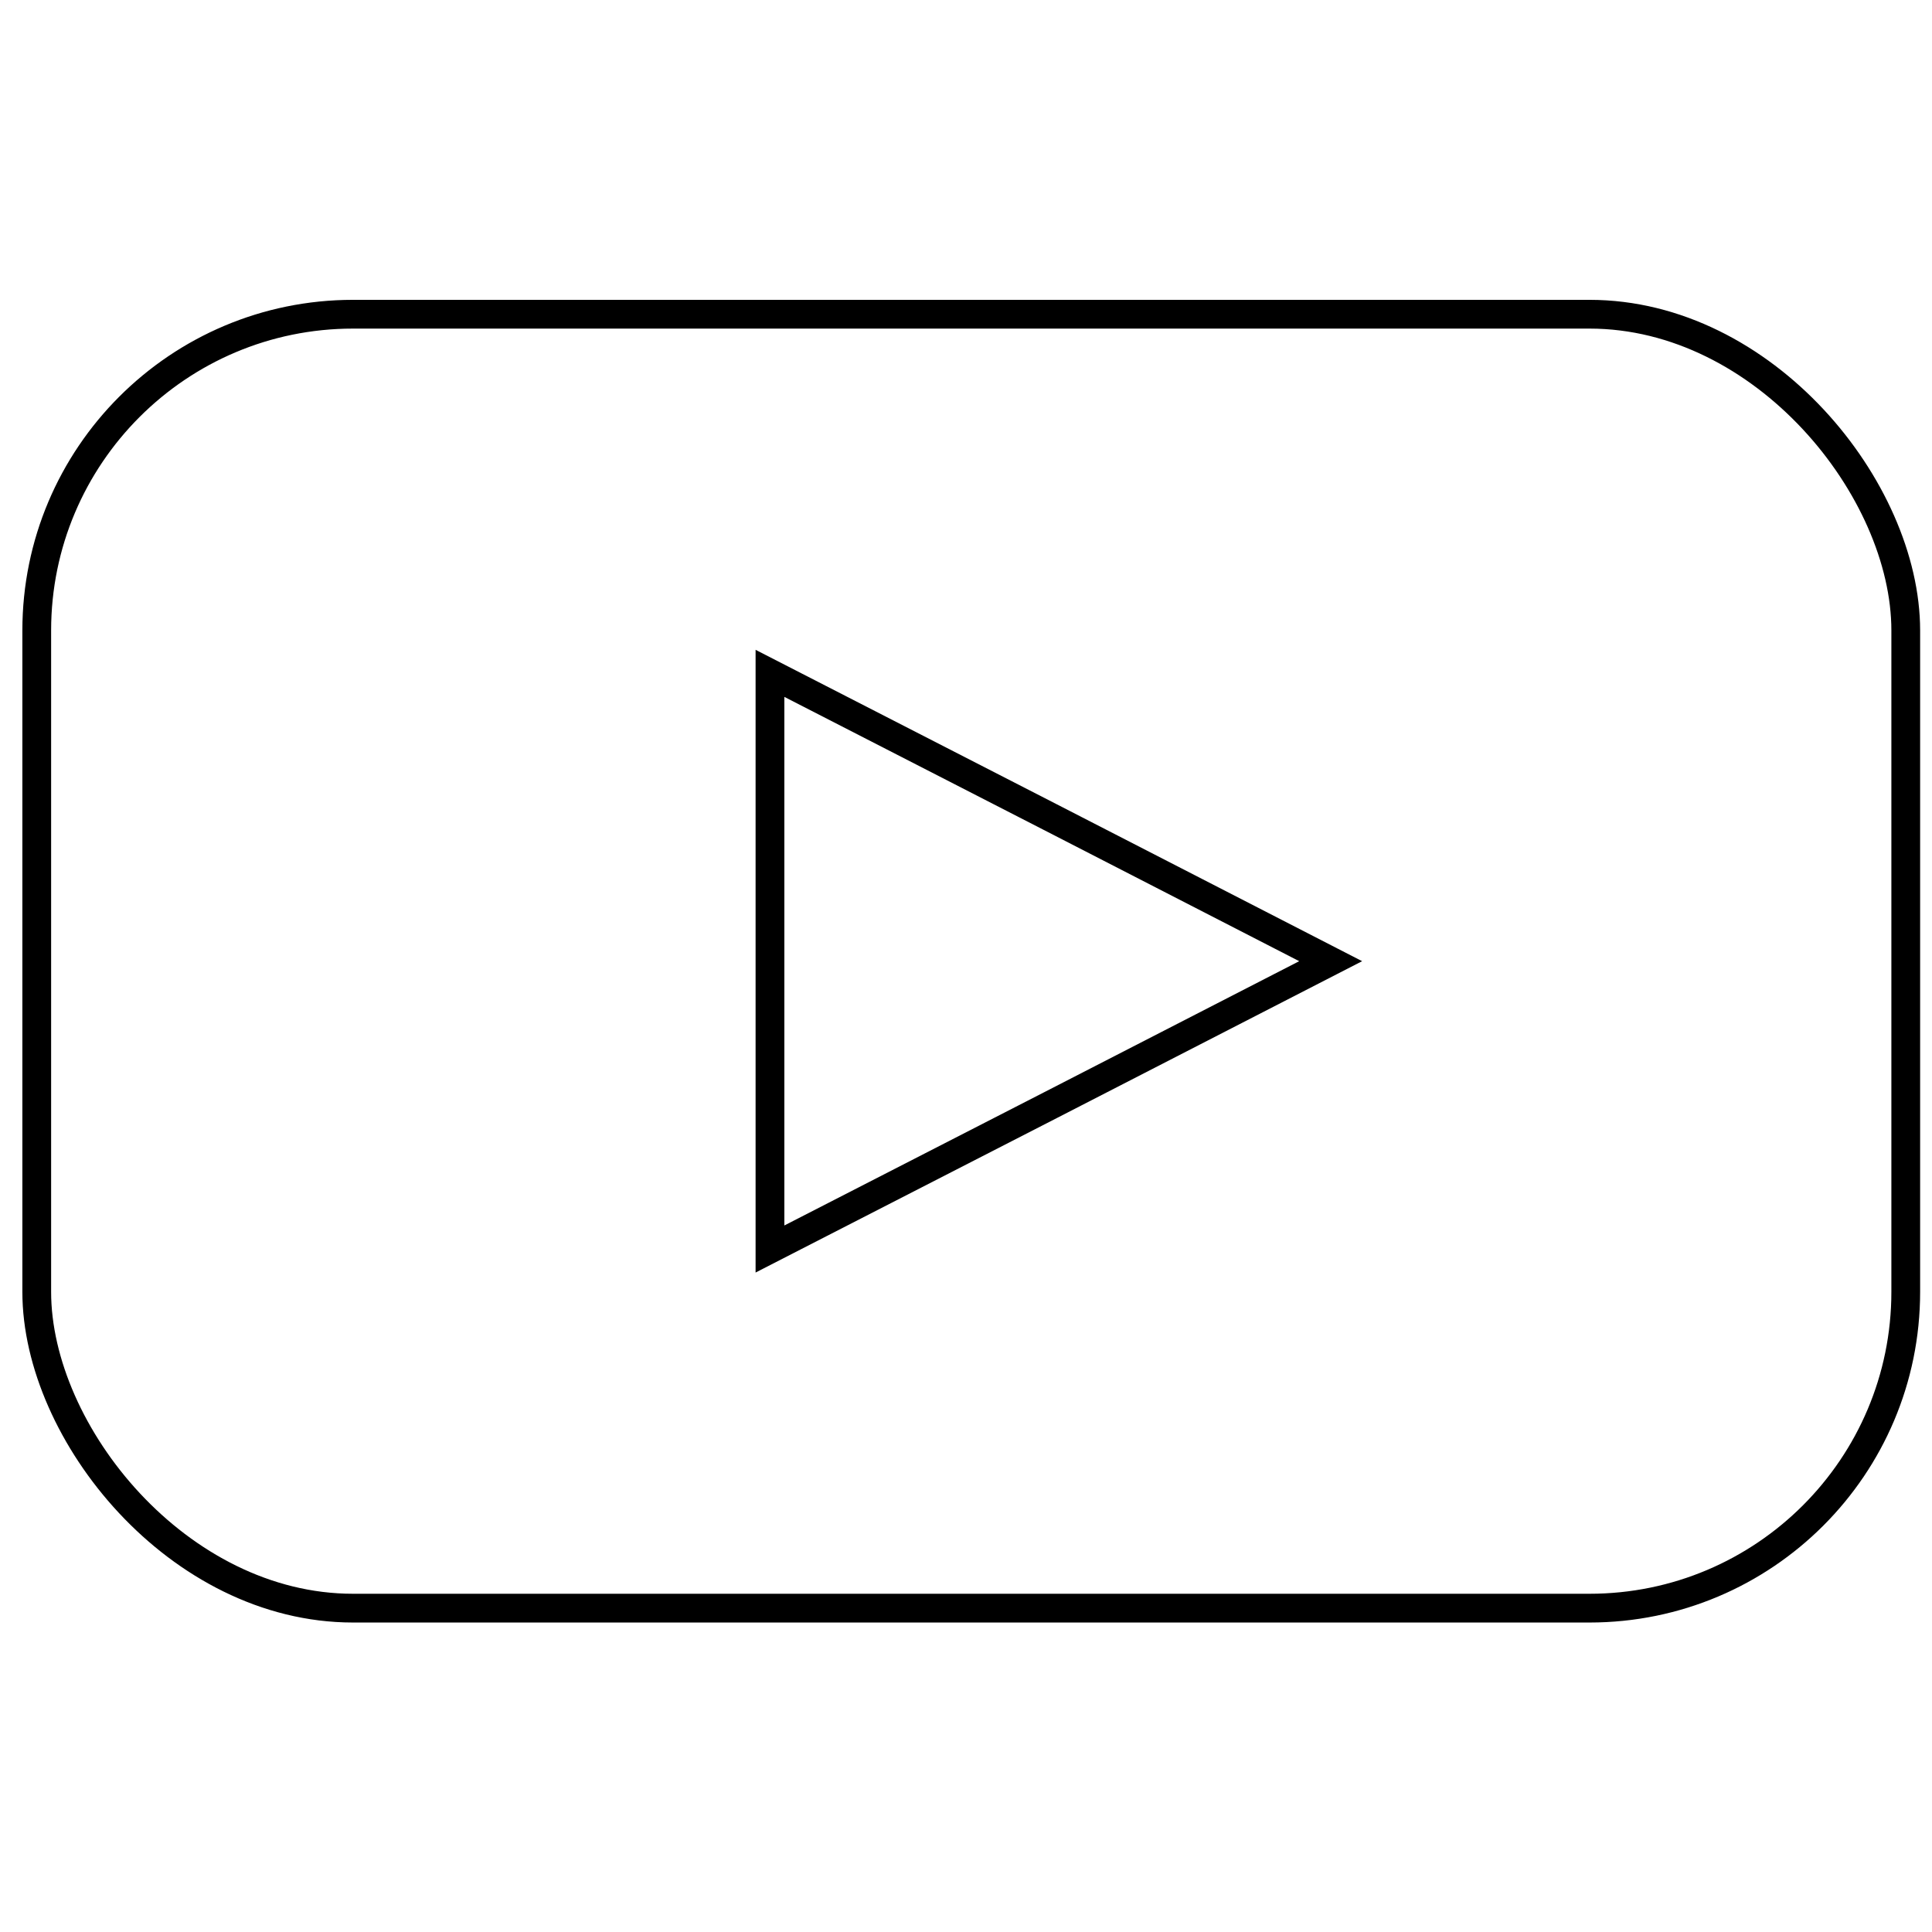
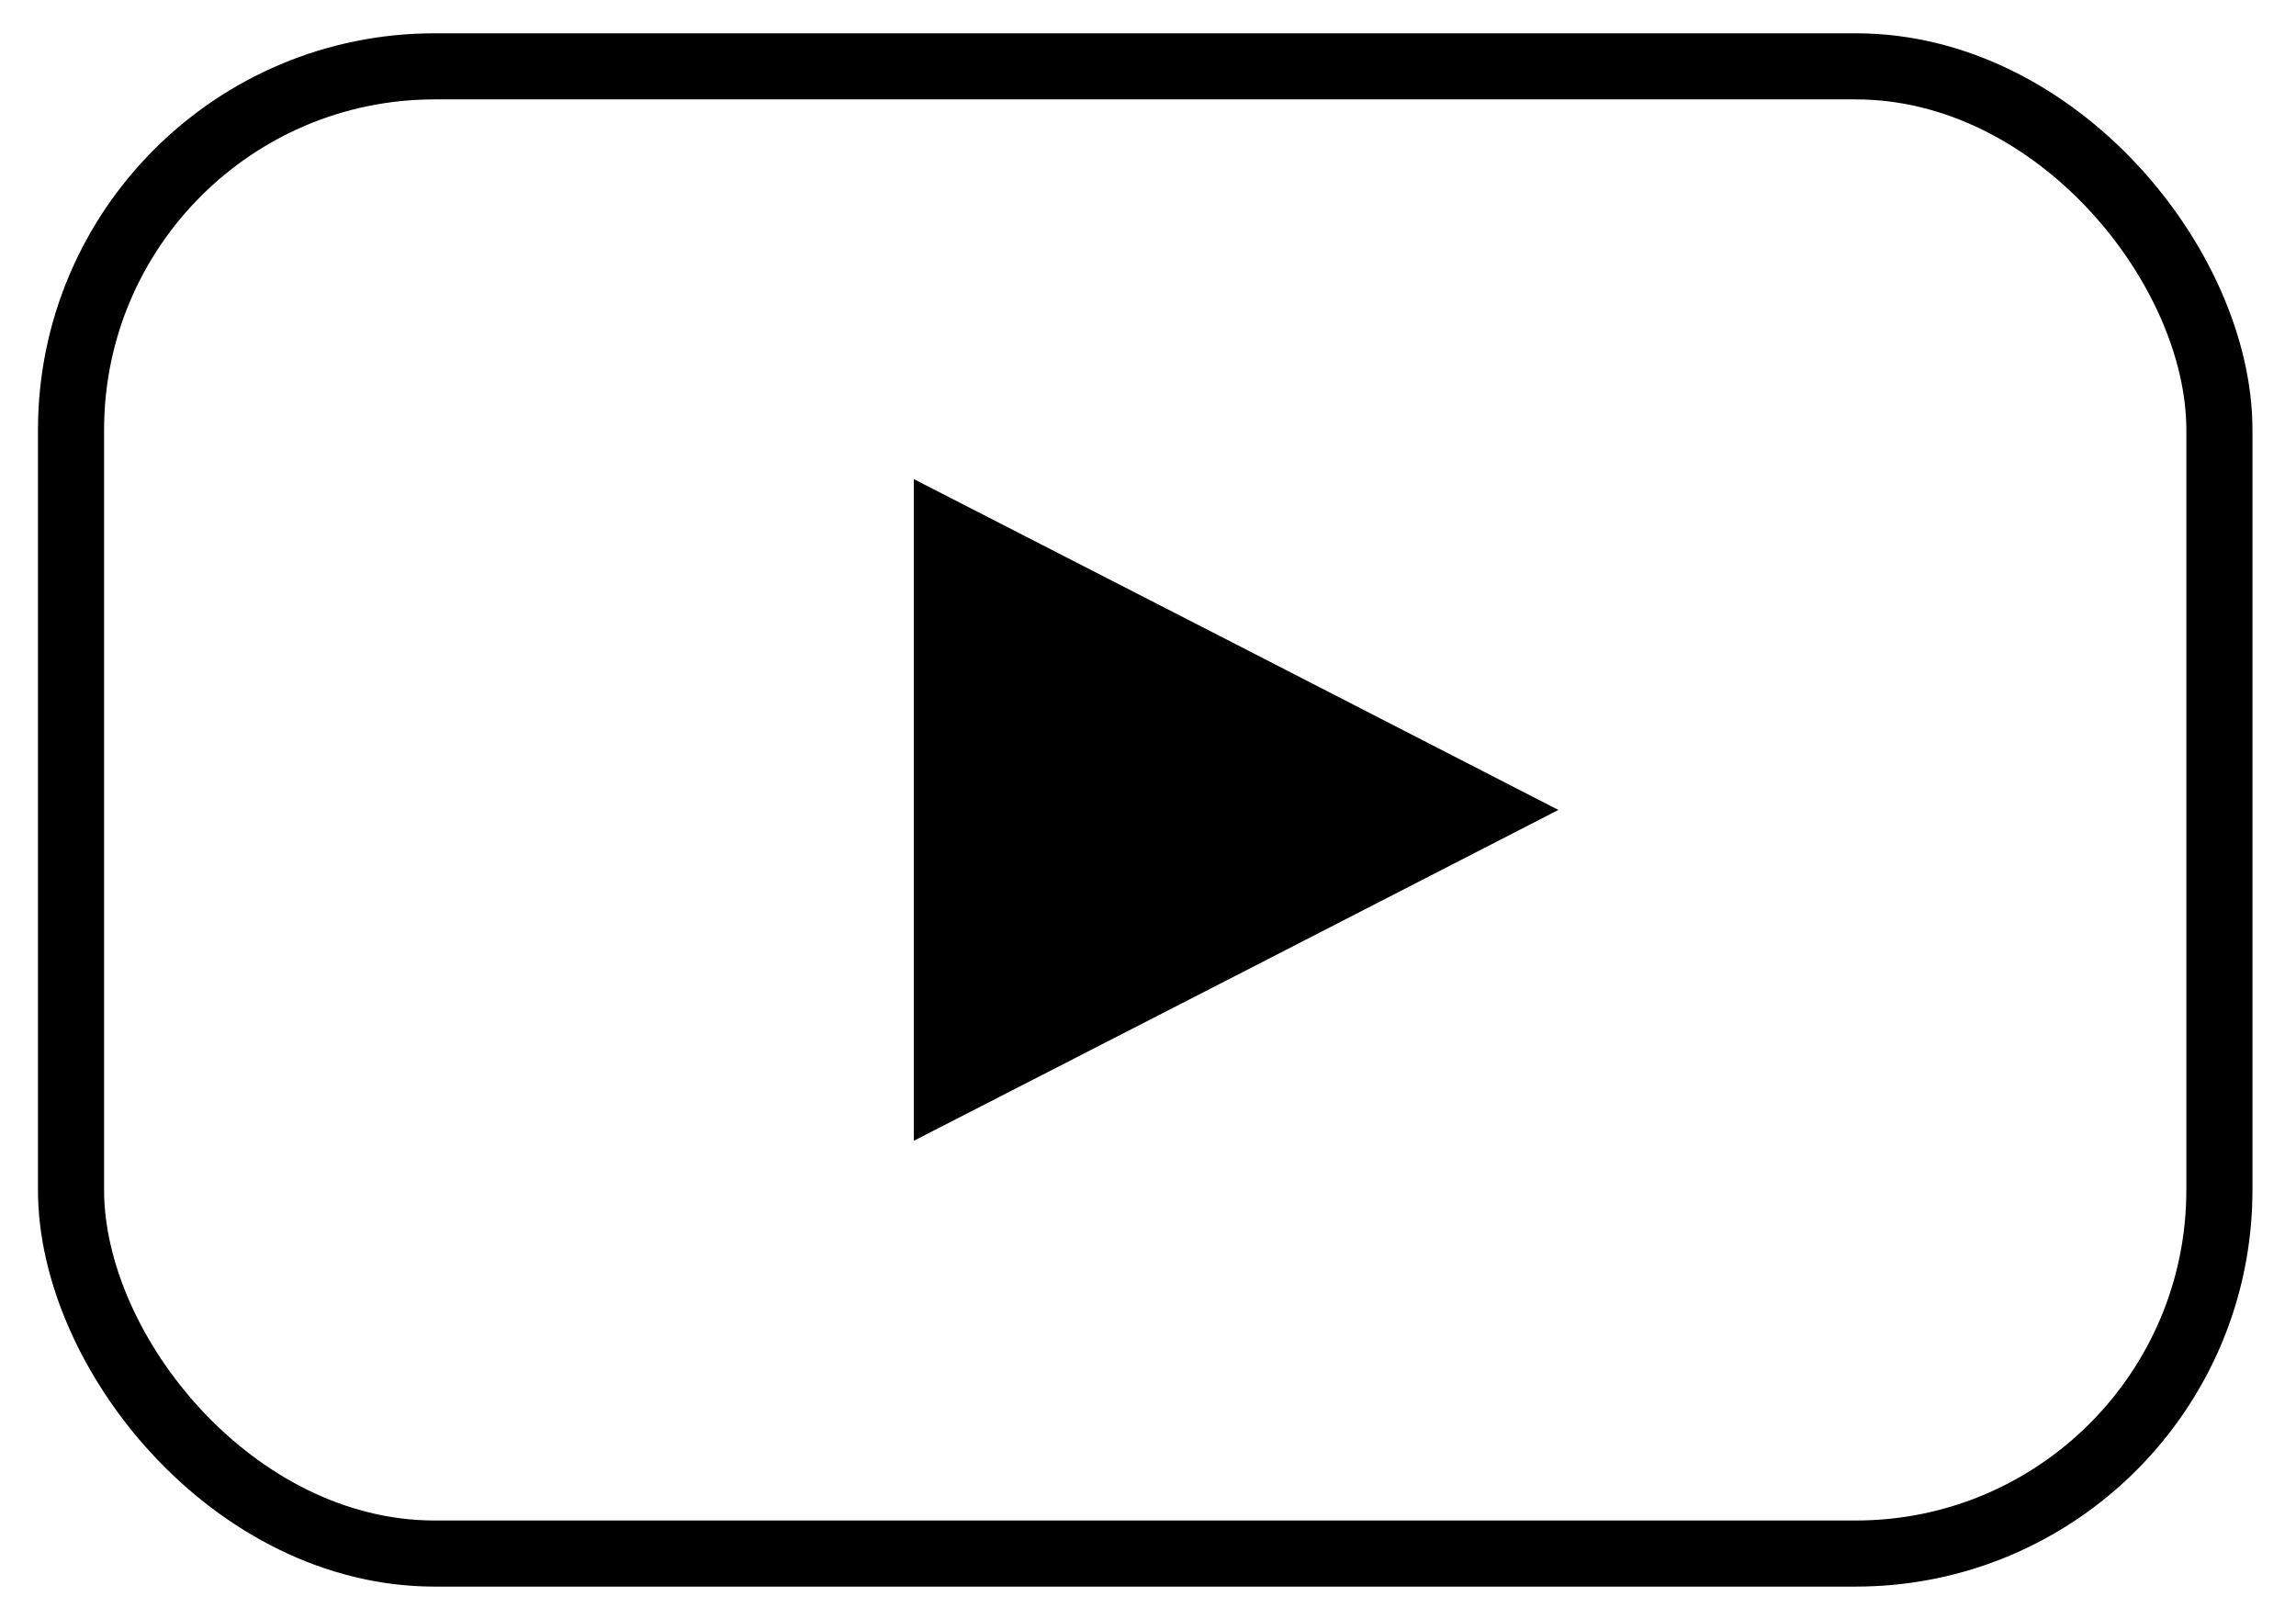
- <svg xmlns="http://www.w3.org/2000/svg" width="700pt" height="700pt" version="1.1" viewBox="160.844 147.923 376.268 266.031">
-   <defs>
-     <symbol id="u" overflow="visible">
-       <path d="m18.766-1.125c-0.969 0.5-1.98 0.875-3.031 1.125-1.043 0.258-2.137 0.391-3.281 0.391-3.398 0-6.09-0.945-8.078-2.844-1.992-1.906-2.984-4.484-2.984-7.734 0-3.258 0.992-5.836 2.984-7.734 1.988-1.906 4.68-2.859 8.078-2.859 1.145 0 2.238 0.133 3.281 0.391 1.051 0.25 2.062 0.625 3.031 1.125v4.219c-0.98-0.656-1.945-1.141-2.891-1.453-0.949-0.312-1.949-0.469-3-0.469-1.875 0-3.352 0.605-4.422 1.812-1.074 1.199-1.609 2.856-1.609 4.969 0 2.106 0.535 3.762 1.609 4.969 1.07 1.199 2.547 1.797 4.422 1.797 1.051 0 2.051-0.148 3-0.453 0.945-0.312 1.91-0.801 2.891-1.469z" />
-     </symbol>
-     <symbol id="c" overflow="visible">
-       <path d="m13.734-11.141c-0.438-0.195-0.871-0.344-1.297-0.438-0.418-0.102-0.84-0.156-1.266-0.156-1.262 0-2.231 0.406-2.906 1.219-0.68 0.805-1.016 1.953-1.016 3.453v7.062h-4.891v-15.312h4.891v2.516c0.625-1 1.344-1.727 2.156-2.188 0.82-0.469 1.801-0.703 2.938-0.703 0.164 0 0.344 0.012 0.531 0.031 0.195 0.012 0.477 0.039 0.844 0.078z" />
-     </symbol>
-     <symbol id="a" overflow="visible">
-       <path d="m17.641-7.703v1.406h-11.453c0.125 1.148 0.539 2.008 1.25 2.578 0.707 0.574 1.703 0.859 2.984 0.859 1.031 0 2.082-0.148 3.156-0.453 1.082-0.312 2.191-0.773 3.328-1.391v3.766c-1.156 0.438-2.312 0.766-3.469 0.984-1.156 0.227-2.312 0.344-3.469 0.344-2.773 0-4.93-0.703-6.469-2.109-1.531-1.406-2.297-3.379-2.297-5.922 0-2.5 0.754-4.461 2.266-5.891 1.508-1.438 3.582-2.156 6.219-2.156 2.406 0 4.332 0.73 5.781 2.188 1.445 1.449 2.172 3.383 2.172 5.797zm-5.031-1.625c0-0.926-0.273-1.672-0.812-2.234-0.543-0.57-1.25-0.859-2.125-0.859-0.949 0-1.719 0.266-2.312 0.797s-0.965 1.297-1.109 2.297z" />
-     </symbol>
-     <symbol id="j" overflow="visible">
-       <path d="m9.219-6.891c-1.023 0-1.793 0.172-2.312 0.516-0.512 0.344-0.766 0.855-0.766 1.531 0 0.625 0.207 1.117 0.625 1.469 0.414 0.344 0.988 0.516 1.719 0.516 0.926 0 1.703-0.328 2.328-0.984 0.633-0.664 0.953-1.492 0.953-2.484v-0.562zm7.469-1.844v8.734h-4.922v-2.266c-0.656 0.93-1.398 1.605-2.219 2.031-0.824 0.414-1.824 0.625-3 0.625-1.586 0-2.871-0.457-3.859-1.375-0.992-0.926-1.484-2.129-1.484-3.609 0-1.789 0.613-3.102 1.844-3.938 1.238-0.844 3.18-1.266 5.828-1.266h2.891v-0.391c0-0.77-0.309-1.332-0.922-1.688-0.617-0.363-1.57-0.547-2.859-0.547-1.055 0-2.031 0.105-2.938 0.312-0.898 0.211-1.73 0.523-2.5 0.938v-3.734c1.039-0.25 2.086-0.441 3.141-0.578 1.062-0.133 2.125-0.203 3.188-0.203 2.758 0 4.75 0.547 5.969 1.641 1.227 1.086 1.844 2.856 1.844 5.312z" />
-     </symbol>
-     <symbol id="b" overflow="visible">
-       <path d="m7.703-19.656v4.344h5.047v3.5h-5.047v6.5c0 0.711 0.141 1.188 0.422 1.438s0.836 0.375 1.672 0.375h2.516v3.5h-4.188c-1.938 0-3.312-0.398-4.125-1.203-0.805-0.812-1.203-2.18-1.203-4.109v-6.5h-2.422v-3.5h2.422v-4.344z" />
-     </symbol>
-     <symbol id="i" overflow="visible">
-       <path d="m12.766-13.078v-8.203h4.922v21.281h-4.922v-2.219c-0.668 0.906-1.406 1.57-2.219 1.984s-1.758 0.625-2.828 0.625c-1.887 0-3.434-0.75-4.641-2.25-1.211-1.5-1.812-3.426-1.812-5.781 0-2.363 0.602-4.297 1.812-5.797 1.207-1.5 2.754-2.25 4.641-2.25 1.062 0 2 0.215 2.812 0.641 0.82 0.43 1.566 1.086 2.234 1.969zm-3.219 9.922c1.039 0 1.836-0.379 2.391-1.141 0.551-0.77 0.828-1.883 0.828-3.344 0-1.457-0.277-2.566-0.828-3.328-0.555-0.77-1.352-1.156-2.391-1.156-1.043 0-1.84 0.387-2.391 1.156-0.555 0.762-0.828 1.871-0.828 3.328 0 1.461 0.273 2.574 0.828 3.344 0.551 0.762 1.348 1.141 2.391 1.141z" />
-     </symbol>
-     <symbol id="h" overflow="visible">
-       <path d="m10.5-3.156c1.051 0 1.852-0.379 2.406-1.141 0.551-0.77 0.828-1.883 0.828-3.344 0-1.457-0.277-2.566-0.828-3.328-0.555-0.77-1.355-1.156-2.406-1.156-1.055 0-1.859 0.387-2.422 1.156-0.555 0.773-0.828 1.883-0.828 3.328 0 1.449 0.273 2.559 0.828 3.328 0.562 0.773 1.367 1.156 2.422 1.156zm-3.25-9.922c0.676-0.883 1.422-1.539 2.234-1.969 0.82-0.426 1.766-0.641 2.828-0.641 1.895 0 3.445 0.75 4.656 2.25 1.207 1.5 1.812 3.434 1.812 5.797 0 2.356-0.605 4.281-1.812 5.781-1.211 1.5-2.762 2.25-4.656 2.25-1.062 0-2.008-0.211-2.828-0.625-0.812-0.426-1.559-1.086-2.234-1.984v2.219h-4.891v-21.281h4.891z" />
-     </symbol>
-     <symbol id="g" overflow="visible">
-       <path d="m0.344-15.312h4.891l4.125 10.391 3.5-10.391h4.891l-6.438 16.766c-0.648 1.695-1.402 2.883-2.266 3.562-0.867 0.688-2 1.031-3.406 1.031h-2.844v-3.219h1.531c0.832 0 1.438-0.137 1.812-0.406 0.383-0.262 0.68-0.73 0.891-1.406l0.141-0.422z" />
-     </symbol>
-     <symbol id="e" overflow="visible">
-       <path d="m14.312-14.828v3.719c-1.043-0.438-2.055-0.766-3.031-0.984-0.98-0.219-1.902-0.328-2.766-0.328-0.93 0-1.621 0.117-2.078 0.344-0.449 0.23-0.672 0.59-0.672 1.078 0 0.387 0.172 0.684 0.516 0.891 0.344 0.211 0.957 0.367 1.844 0.469l0.859 0.125c2.508 0.324 4.195 0.852 5.062 1.578 0.863 0.73 1.297 1.871 1.297 3.422 0 1.637-0.605 2.867-1.812 3.688-1.199 0.812-2.992 1.219-5.375 1.219-1.023 0-2.074-0.078-3.156-0.234-1.074-0.156-2.18-0.395-3.312-0.719v-3.719c0.969 0.48 1.961 0.84 2.984 1.078 1.031 0.23 2.078 0.344 3.141 0.344 0.957 0 1.676-0.129 2.156-0.391 0.477-0.27 0.719-0.664 0.719-1.188 0-0.438-0.168-0.758-0.5-0.969-0.336-0.219-0.996-0.383-1.984-0.5l-0.859-0.109c-2.18-0.27-3.703-0.773-4.578-1.516-0.875-0.738-1.312-1.859-1.312-3.359 0-1.625 0.551-2.828 1.656-3.609 1.113-0.789 2.82-1.188 5.125-1.188 0.895 0 1.836 0.074 2.828 0.219 1 0.137 2.082 0.352 3.25 0.641z" />
-     </symbol>
-     <symbol id="f" overflow="visible">
-       <path d="m17.75-9.328v9.328h-4.922v-7.109c0-1.344-0.031-2.266-0.094-2.766s-0.168-0.867-0.312-1.109c-0.188-0.312-0.449-0.555-0.781-0.734-0.324-0.176-0.695-0.266-1.109-0.266-1.023 0-1.824 0.398-2.406 1.188-0.586 0.781-0.875 1.871-0.875 3.266v7.531h-4.891v-21.281h4.891v8.203c0.738-0.883 1.52-1.539 2.344-1.969 0.832-0.426 1.75-0.641 2.75-0.641 1.77 0 3.113 0.547 4.031 1.641 0.914 1.086 1.375 2.656 1.375 4.719z" />
-     </symbol>
-     <symbol id="t" overflow="visible">
-       <path d="m0.984-15.312h4.766l2.562 10.547 2.578-10.547h4.094l2.578 10.438 2.578-10.438h4.75l-4.031 15.312h-5.344l-2.578-10.531-2.578 10.531h-5.344z" />
-     </symbol>
-     <symbol id="s" overflow="visible">
-       <path d="m7.25-2.219v8.047h-4.891v-21.141h4.891v2.234c0.676-0.883 1.422-1.539 2.234-1.969 0.82-0.426 1.766-0.641 2.828-0.641 1.895 0 3.445 0.75 4.656 2.25 1.207 1.5 1.812 3.434 1.812 5.797 0 2.356-0.605 4.281-1.812 5.781-1.211 1.5-2.762 2.25-4.656 2.25-1.062 0-2.008-0.211-2.828-0.625-0.812-0.426-1.559-1.086-2.234-1.984zm3.25-9.906c-1.055 0-1.859 0.387-2.422 1.156-0.555 0.773-0.828 1.883-0.828 3.328 0 1.449 0.273 2.559 0.828 3.328 0.562 0.773 1.367 1.156 2.422 1.156 1.051 0 1.852-0.379 2.406-1.141 0.551-0.77 0.828-1.883 0.828-3.344 0-1.457-0.277-2.566-0.828-3.328-0.555-0.77-1.355-1.156-2.406-1.156z" />
-     </symbol>
-     <symbol id="r" overflow="visible">
-       <path d="m12.422-21.281v3.219h-2.703c-0.688 0-1.172 0.125-1.453 0.375-0.273 0.25-0.406 0.688-0.406 1.312v1.062h4.188v3.5h-4.188v11.812h-4.891v-11.812h-2.438v-3.5h2.438v-1.062c0-1.664 0.461-2.898 1.391-3.703 0.926-0.801 2.367-1.203 4.328-1.203z" />
-     </symbol>
-     <symbol id="d" overflow="visible">
-       <path d="m9.641-12.188c-1.086 0-1.914 0.391-2.484 1.172-0.574 0.781-0.859 1.906-0.859 3.375s0.285 2.594 0.859 3.375c0.57 0.773 1.398 1.156 2.484 1.156 1.062 0 1.875-0.383 2.438-1.156 0.57-0.781 0.859-1.906 0.859-3.375s-0.289-2.594-0.859-3.375c-0.562-0.781-1.375-1.172-2.438-1.172zm0-3.5c2.633 0 4.691 0.715 6.172 2.141 1.477 1.418 2.219 3.387 2.219 5.906 0 2.512-0.742 4.481-2.219 5.906-1.48 1.418-3.539 2.125-6.172 2.125-2.648 0-4.715-0.707-6.203-2.125-1.492-1.426-2.234-3.394-2.234-5.906 0-2.519 0.742-4.488 2.234-5.906 1.488-1.426 3.555-2.141 6.203-2.141z" />
-     </symbol>
-     <symbol id="q" overflow="visible">
-       <path d="m16.547-12.766c0.613-0.945 1.348-1.672 2.203-2.172 0.852-0.5 1.789-0.75 2.812-0.75 1.758 0 3.098 0.547 4.016 1.641 0.926 1.086 1.391 2.656 1.391 4.719v9.328h-4.922v-7.984-0.359c0.008-0.133 0.016-0.32 0.016-0.562 0-1.082-0.164-1.863-0.484-2.344-0.312-0.488-0.824-0.734-1.531-0.734-0.93 0-1.648 0.387-2.156 1.156-0.512 0.762-0.773 1.867-0.781 3.312v7.516h-4.922v-7.984c0-1.695-0.148-2.785-0.438-3.266-0.293-0.488-0.812-0.734-1.562-0.734-0.938 0-1.664 0.387-2.172 1.156-0.512 0.762-0.766 1.859-0.766 3.297v7.531h-4.922v-15.312h4.922v2.234c0.602-0.863 1.289-1.516 2.062-1.953 0.781-0.438 1.641-0.656 2.578-0.656 1.062 0 2 0.258 2.812 0.766 0.812 0.512 1.426 1.23 1.844 2.156z" />
-     </symbol>
-     <symbol id="p" overflow="visible">
-       <path d="m2.578-20.406h5.875l7.422 14v-14h4.984v20.406h-5.875l-7.422-14v14h-4.984z" />
-     </symbol>
-     <symbol id="o" overflow="visible">
-       <path d="m2.188-5.969v-9.344h4.922v1.531c0 0.836-0.008 1.875-0.016 3.125-0.012 1.25-0.016 2.086-0.016 2.5 0 1.242 0.031 2.133 0.094 2.672 0.07 0.543 0.18 0.934 0.328 1.172 0.207 0.324 0.473 0.574 0.797 0.75 0.32 0.168 0.691 0.25 1.109 0.25 1.02 0 1.82-0.391 2.406-1.172 0.582-0.781 0.875-1.867 0.875-3.266v-7.562h4.891v15.312h-4.891v-2.219c-0.742 0.898-1.523 1.559-2.344 1.984-0.824 0.414-1.734 0.625-2.734 0.625-1.762 0-3.106-0.539-4.031-1.625-0.93-1.082-1.391-2.66-1.391-4.734z" />
-     </symbol>
-     <symbol id="n" overflow="visible">
-       <path d="m17.75-9.328v9.328h-4.922v-7.141c0-1.32-0.031-2.234-0.094-2.734s-0.168-0.867-0.312-1.109c-0.188-0.312-0.449-0.555-0.781-0.734-0.324-0.176-0.695-0.266-1.109-0.266-1.023 0-1.824 0.398-2.406 1.188-0.586 0.781-0.875 1.871-0.875 3.266v7.531h-4.891v-15.312h4.891v2.234c0.738-0.883 1.52-1.539 2.344-1.969 0.832-0.426 1.75-0.641 2.75-0.641 1.77 0 3.113 0.547 4.031 1.641 0.914 1.086 1.375 2.656 1.375 4.719z" />
-     </symbol>
-     <symbol id="m" overflow="visible">
-       <path d="m2.578-20.406h8.734c2.594 0 4.582 0.578 5.969 1.734 1.395 1.148 2.094 2.789 2.094 4.922 0 2.137-0.699 3.781-2.094 4.938-1.387 1.156-3.375 1.734-5.969 1.734h-3.484v7.078h-5.25zm5.25 3.812v5.703h2.922c1.02 0 1.805-0.25 2.359-0.75 0.562-0.5 0.844-1.203 0.844-2.109 0-0.914-0.281-1.617-0.844-2.109-0.555-0.488-1.34-0.734-2.359-0.734z" />
-     </symbol>
-     <symbol id="l" overflow="visible">
-       <path d="m2.359-15.312h4.891v15.031c0 2.051-0.496 3.617-1.484 4.703-0.98 1.082-2.406 1.625-4.281 1.625h-2.422v-3.219h0.859c0.926 0 1.562-0.211 1.906-0.625 0.352-0.418 0.531-1.246 0.531-2.484zm0-5.969h4.891v4h-4.891z" />
-     </symbol>
-     <symbol id="k" overflow="visible">
-       <path d="m14.719-14.828v3.984c-0.656-0.457-1.324-0.797-2-1.016-0.668-0.219-1.359-0.328-2.078-0.328-1.367 0-2.434 0.402-3.203 1.203-0.762 0.793-1.141 1.906-1.141 3.344 0 1.43 0.379 2.543 1.141 3.344 0.77 0.793 1.836 1.188 3.203 1.188 0.758 0 1.484-0.109 2.172-0.328 0.688-0.227 1.32-0.566 1.906-1.016v4c-0.762 0.281-1.539 0.488-2.328 0.625-0.781 0.145-1.574 0.219-2.375 0.219-2.762 0-4.922-0.707-6.484-2.125-1.555-1.414-2.328-3.383-2.328-5.906 0-2.531 0.773-4.504 2.328-5.922 1.562-1.414 3.723-2.125 6.484-2.125 0.801 0 1.594 0.074 2.375 0.219 0.781 0.137 1.555 0.352 2.328 0.641z" />
-     </symbol>
-   </defs>
-   <path transform="matrix(5.6 0 0 5.6 70 3.979e-14)" d="m62.5 50-9.75 5.01-9.75 5v-20.02l9.75 5z" fill="none" stroke="#000" stroke-miterlimit="10" />
-   <path transform="matrix(5.6 0 0 5.6 70 3.979e-14)" d="m28.5 27.5h43c6.075 0 11 6.075 11 11v23c0 6.075-4.925 11-11 11h-43c-6.075 0-11-6.075-11-11v-23c0-6.075 4.925-11 11-11z" fill="none" stroke="#000" stroke-miterlimit="10" />
+ <svg xmlns="http://www.w3.org/2000/svg" viewBox="155.965 142.759 389.013 274.239">
+   <path transform="matrix(5.6, 0, 0, 5.6, 70, 0)" d="m28.5 27.5h43c6.075 0 11 6.075 11 11v23c0 6.075-4.925 11-11 11h-43c-6.075 0-11-6.075-11-11v-23c0-6.075 4.925-11 11-11z" fill="none" stroke="#000" stroke-miterlimit="10" stroke-width="2" />
+   <path d="m420 280-54.602 28.055-54.598 28v-112.11l54.598 28z" />
</svg>
